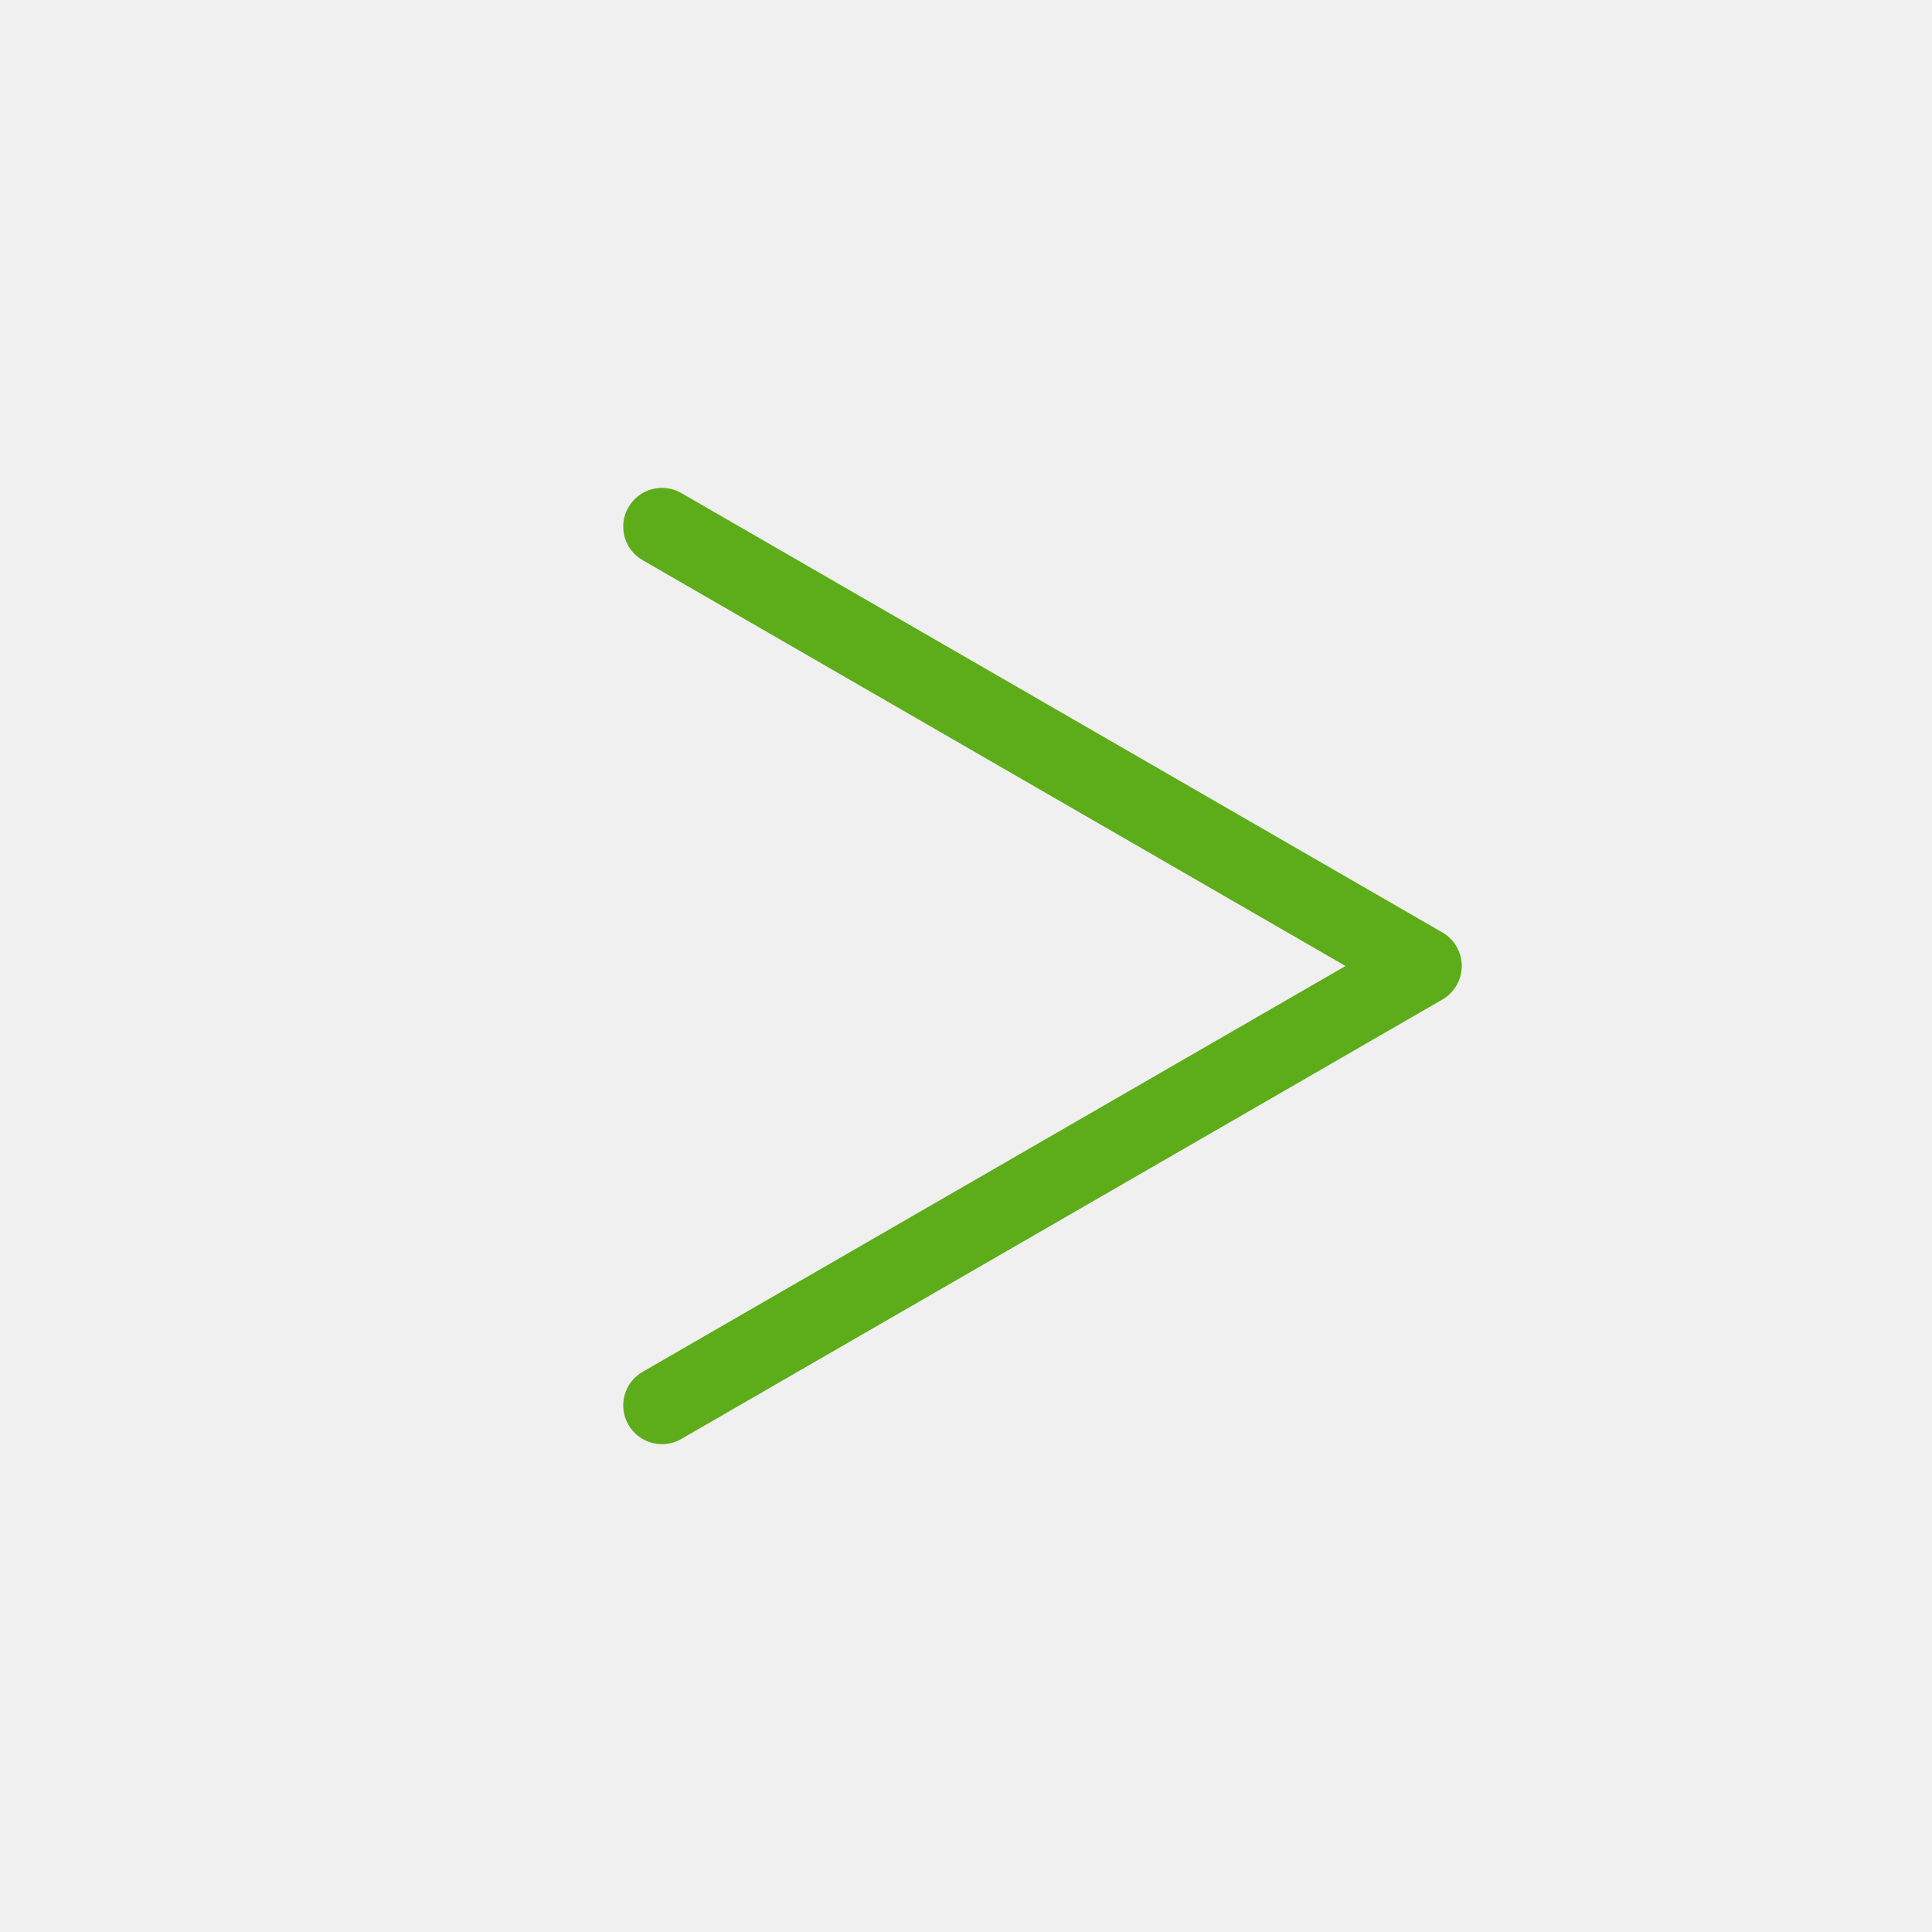
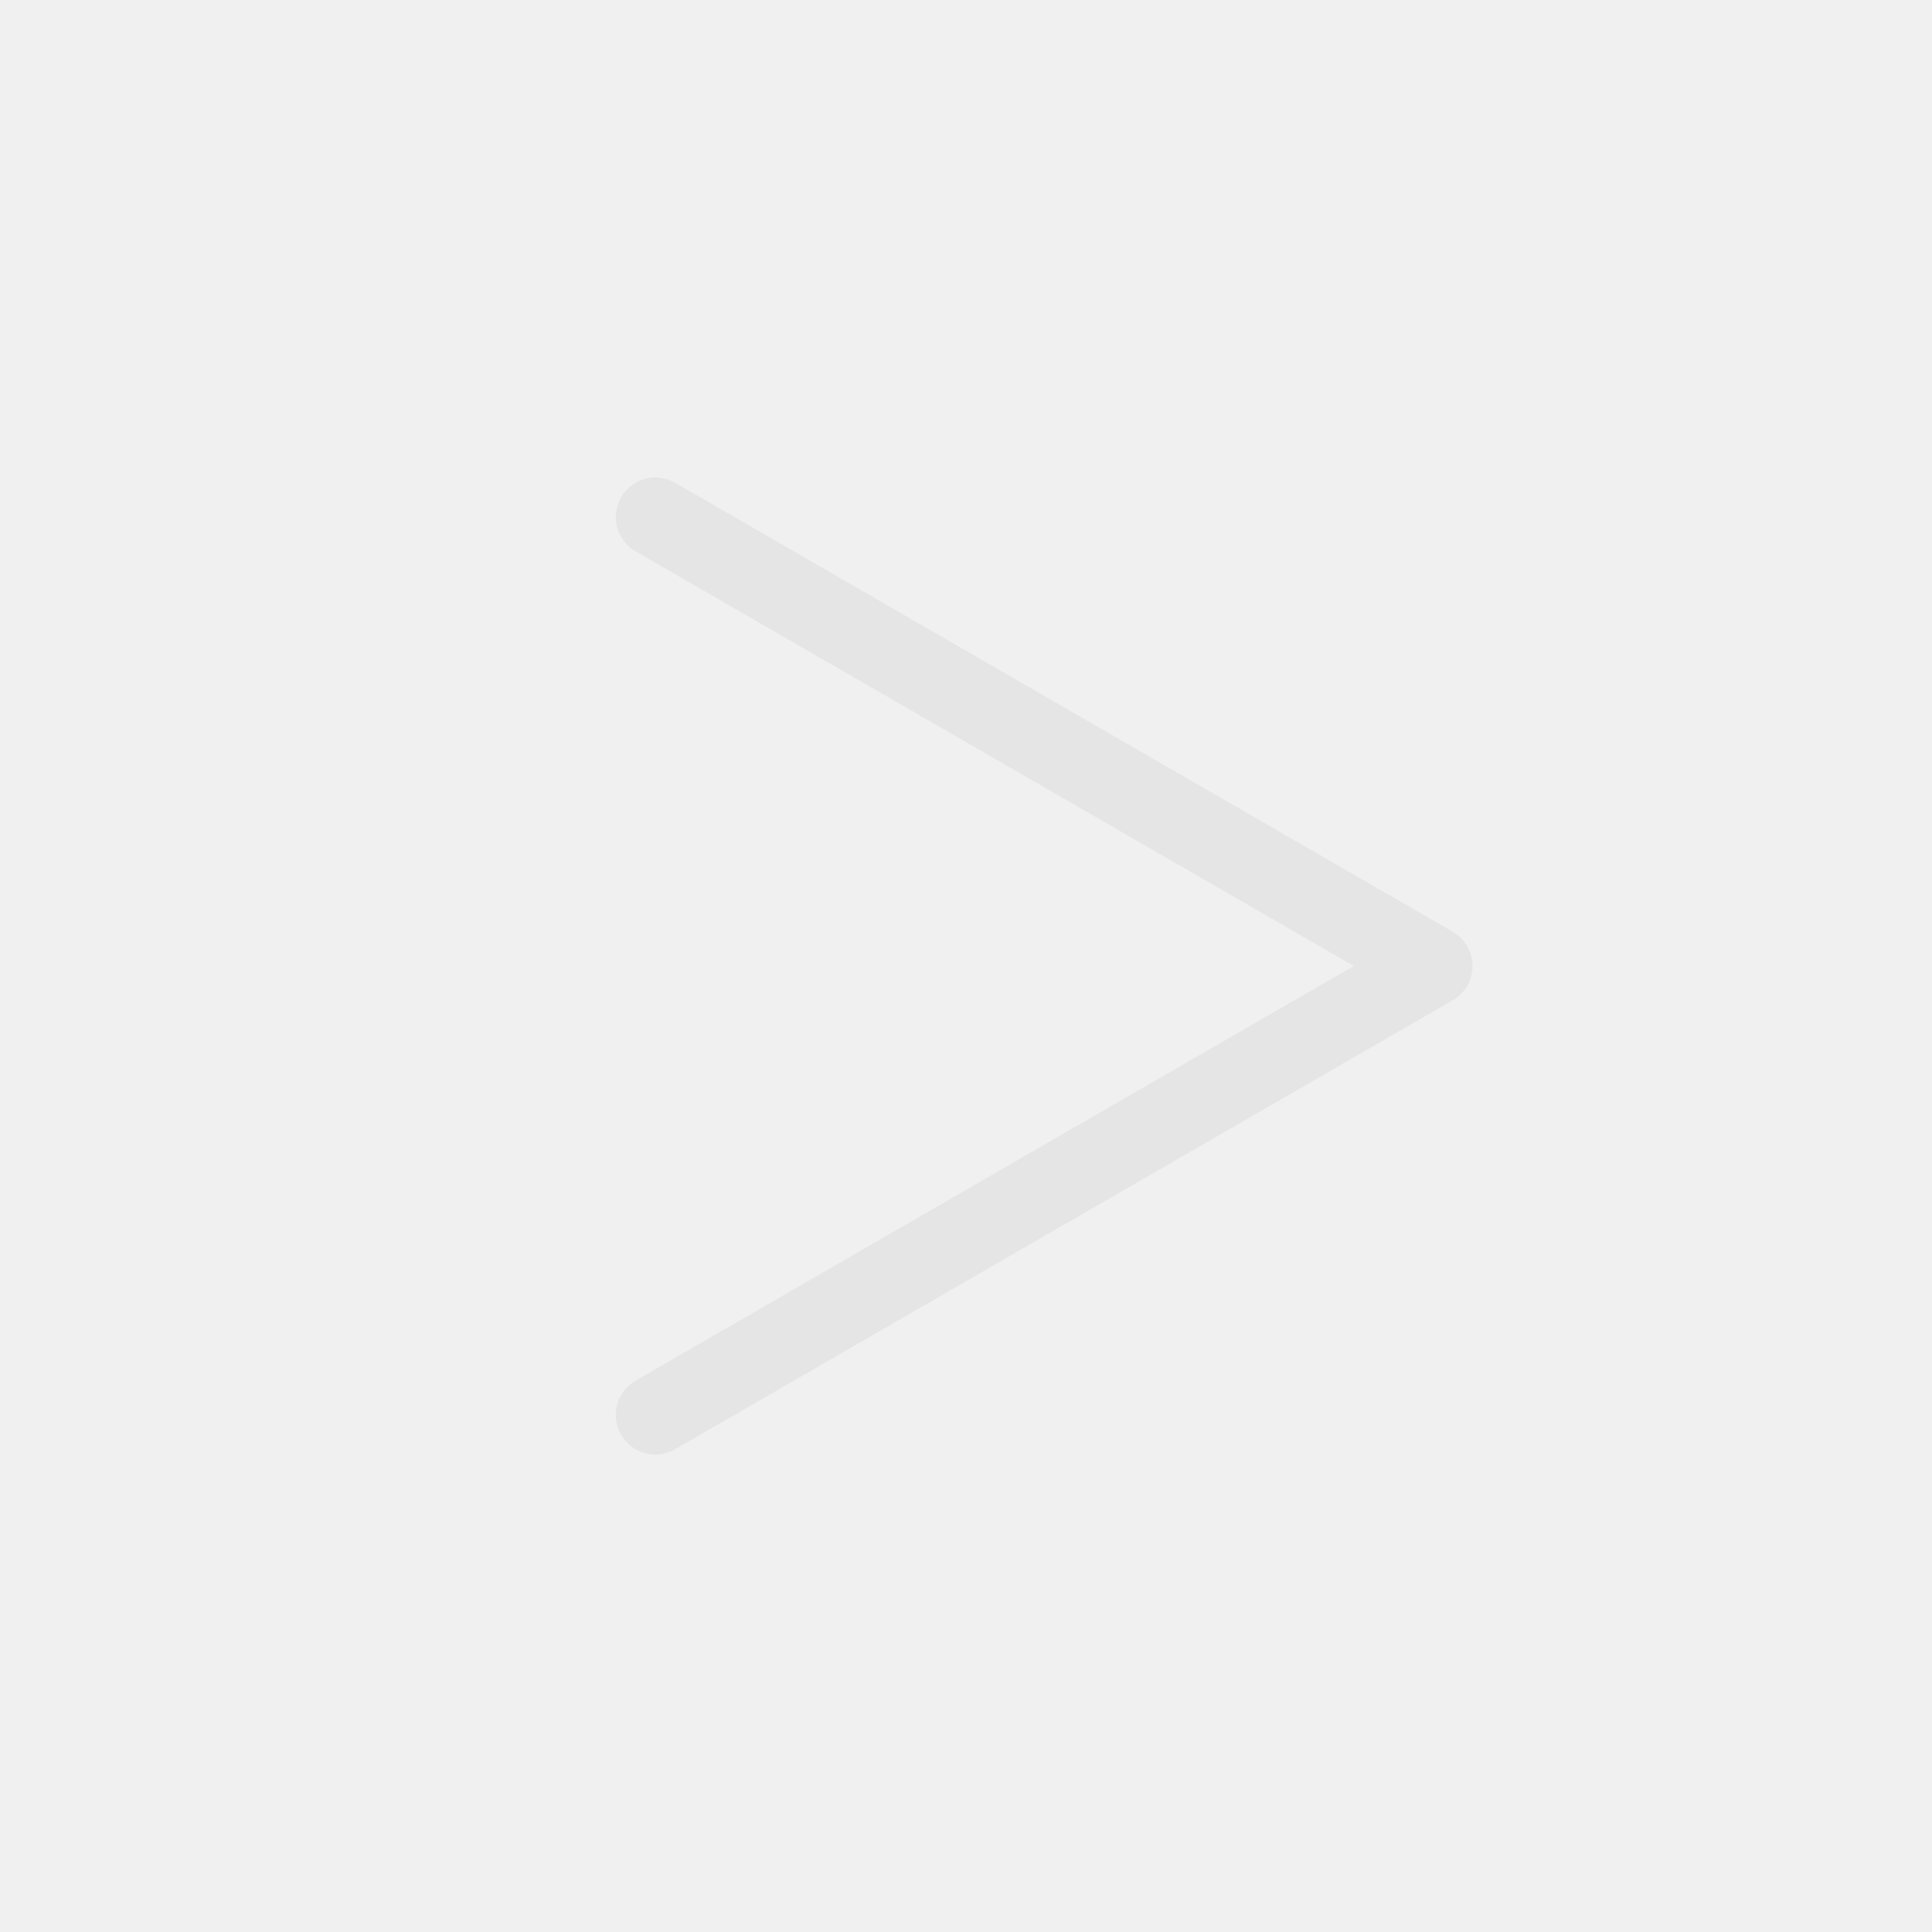
- <svg xmlns="http://www.w3.org/2000/svg" width="47" height="47" viewBox="0 0 47 47" fill="none">
-   <g clip-path="url(#clip0)">
-     <path d="M16.105 35.132C15.779 35.132 15.462 34.963 15.288 34.66C15.027 34.209 15.182 33.633 15.633 33.373L32.733 23.5L15.633 13.627C15.182 13.367 15.027 12.79 15.288 12.34C15.548 11.889 16.124 11.735 16.575 11.995L35.089 22.684C35.381 22.852 35.56 23.163 35.56 23.5C35.56 23.837 35.381 24.148 35.089 24.316L16.575 35.005C16.427 35.091 16.265 35.132 16.105 35.132Z" fill="#5DAC19" />
-   </g>
-   <defs>
-     <clipPath id="clip0">
-       <rect width="46" height="46" fill="white" transform="translate(0.5 0.5)" />
-     </clipPath>
-   </defs>
+ <svg xmlns="http://www.w3.org/2000/svg" width="46" height="46" viewBox="0 0 46 46" fill="none">
+   <path d="M15.605 34.632C15.279 34.632 14.962 34.463 14.788 34.16C14.527 33.71 14.682 33.133 15.133 32.873L32.233 23L15.133 13.127C14.682 12.867 14.527 12.29 14.788 11.84C15.048 11.389 15.624 11.235 16.075 11.495L34.589 22.184C34.881 22.352 35.06 22.663 35.06 23C35.06 23.337 34.881 23.648 34.589 23.816L16.075 34.505C15.927 34.591 15.764 34.632 15.605 34.632Z" fill="#E5E5E5" />
</svg>
